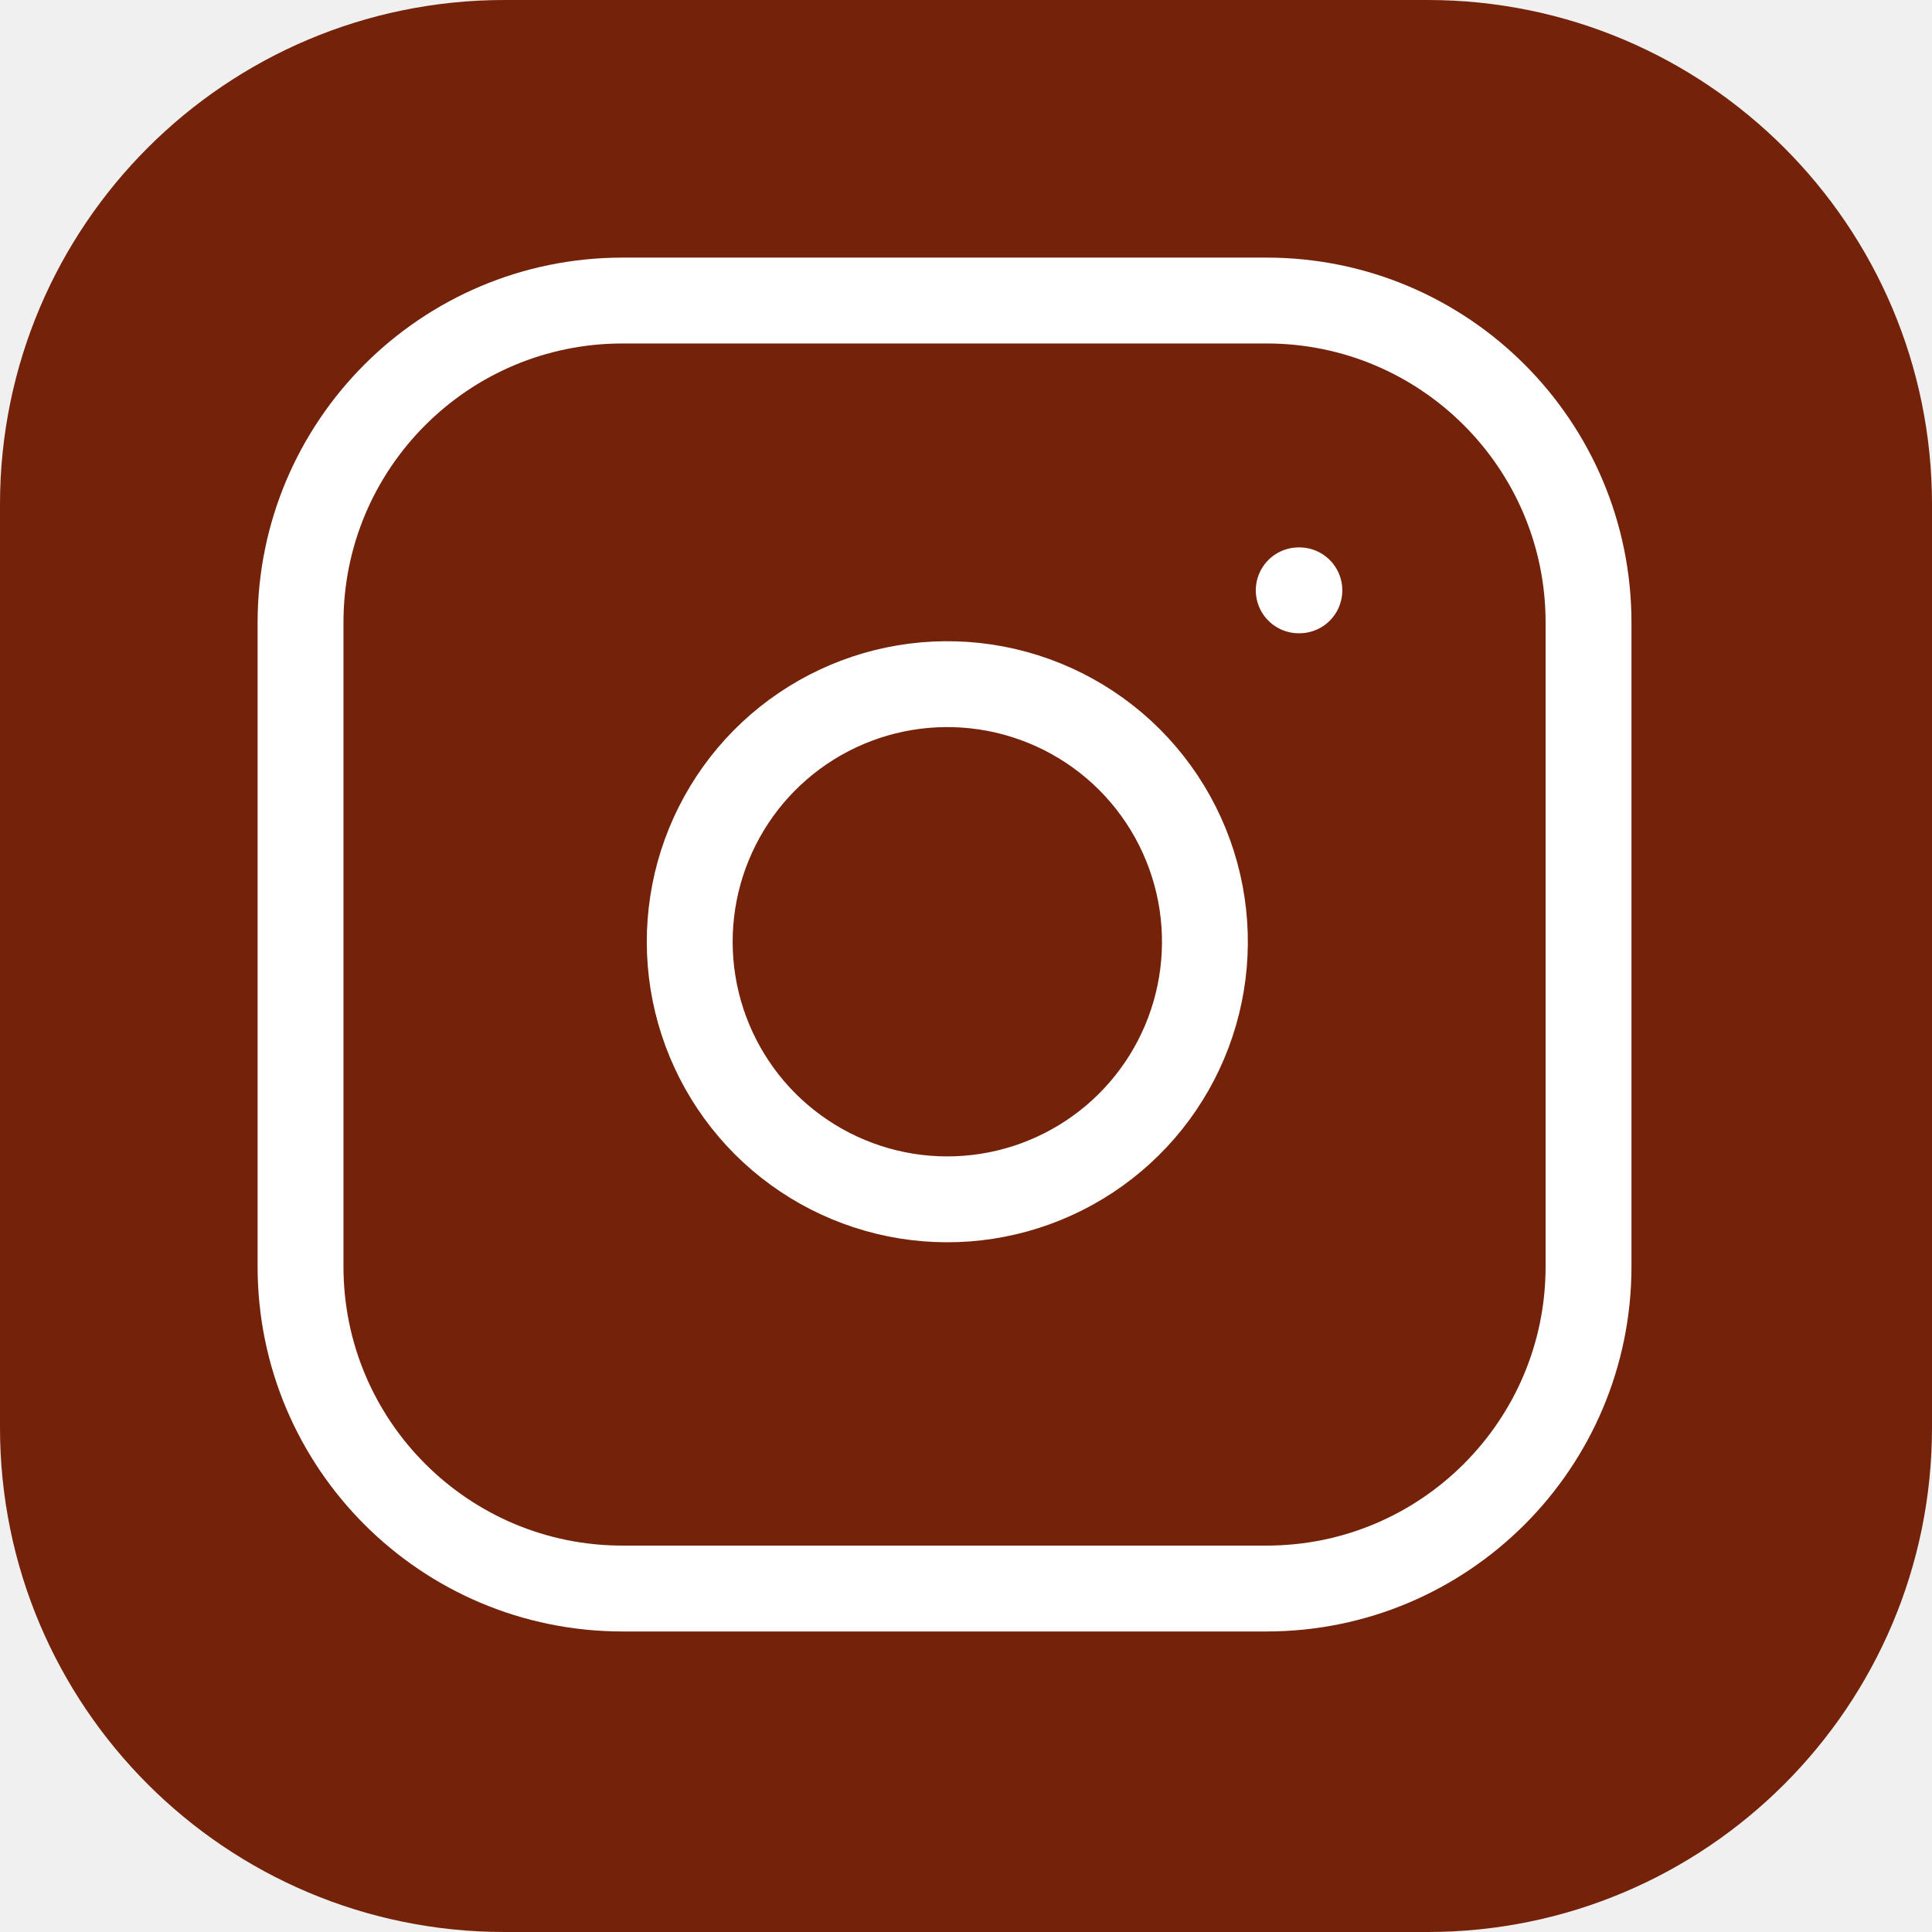
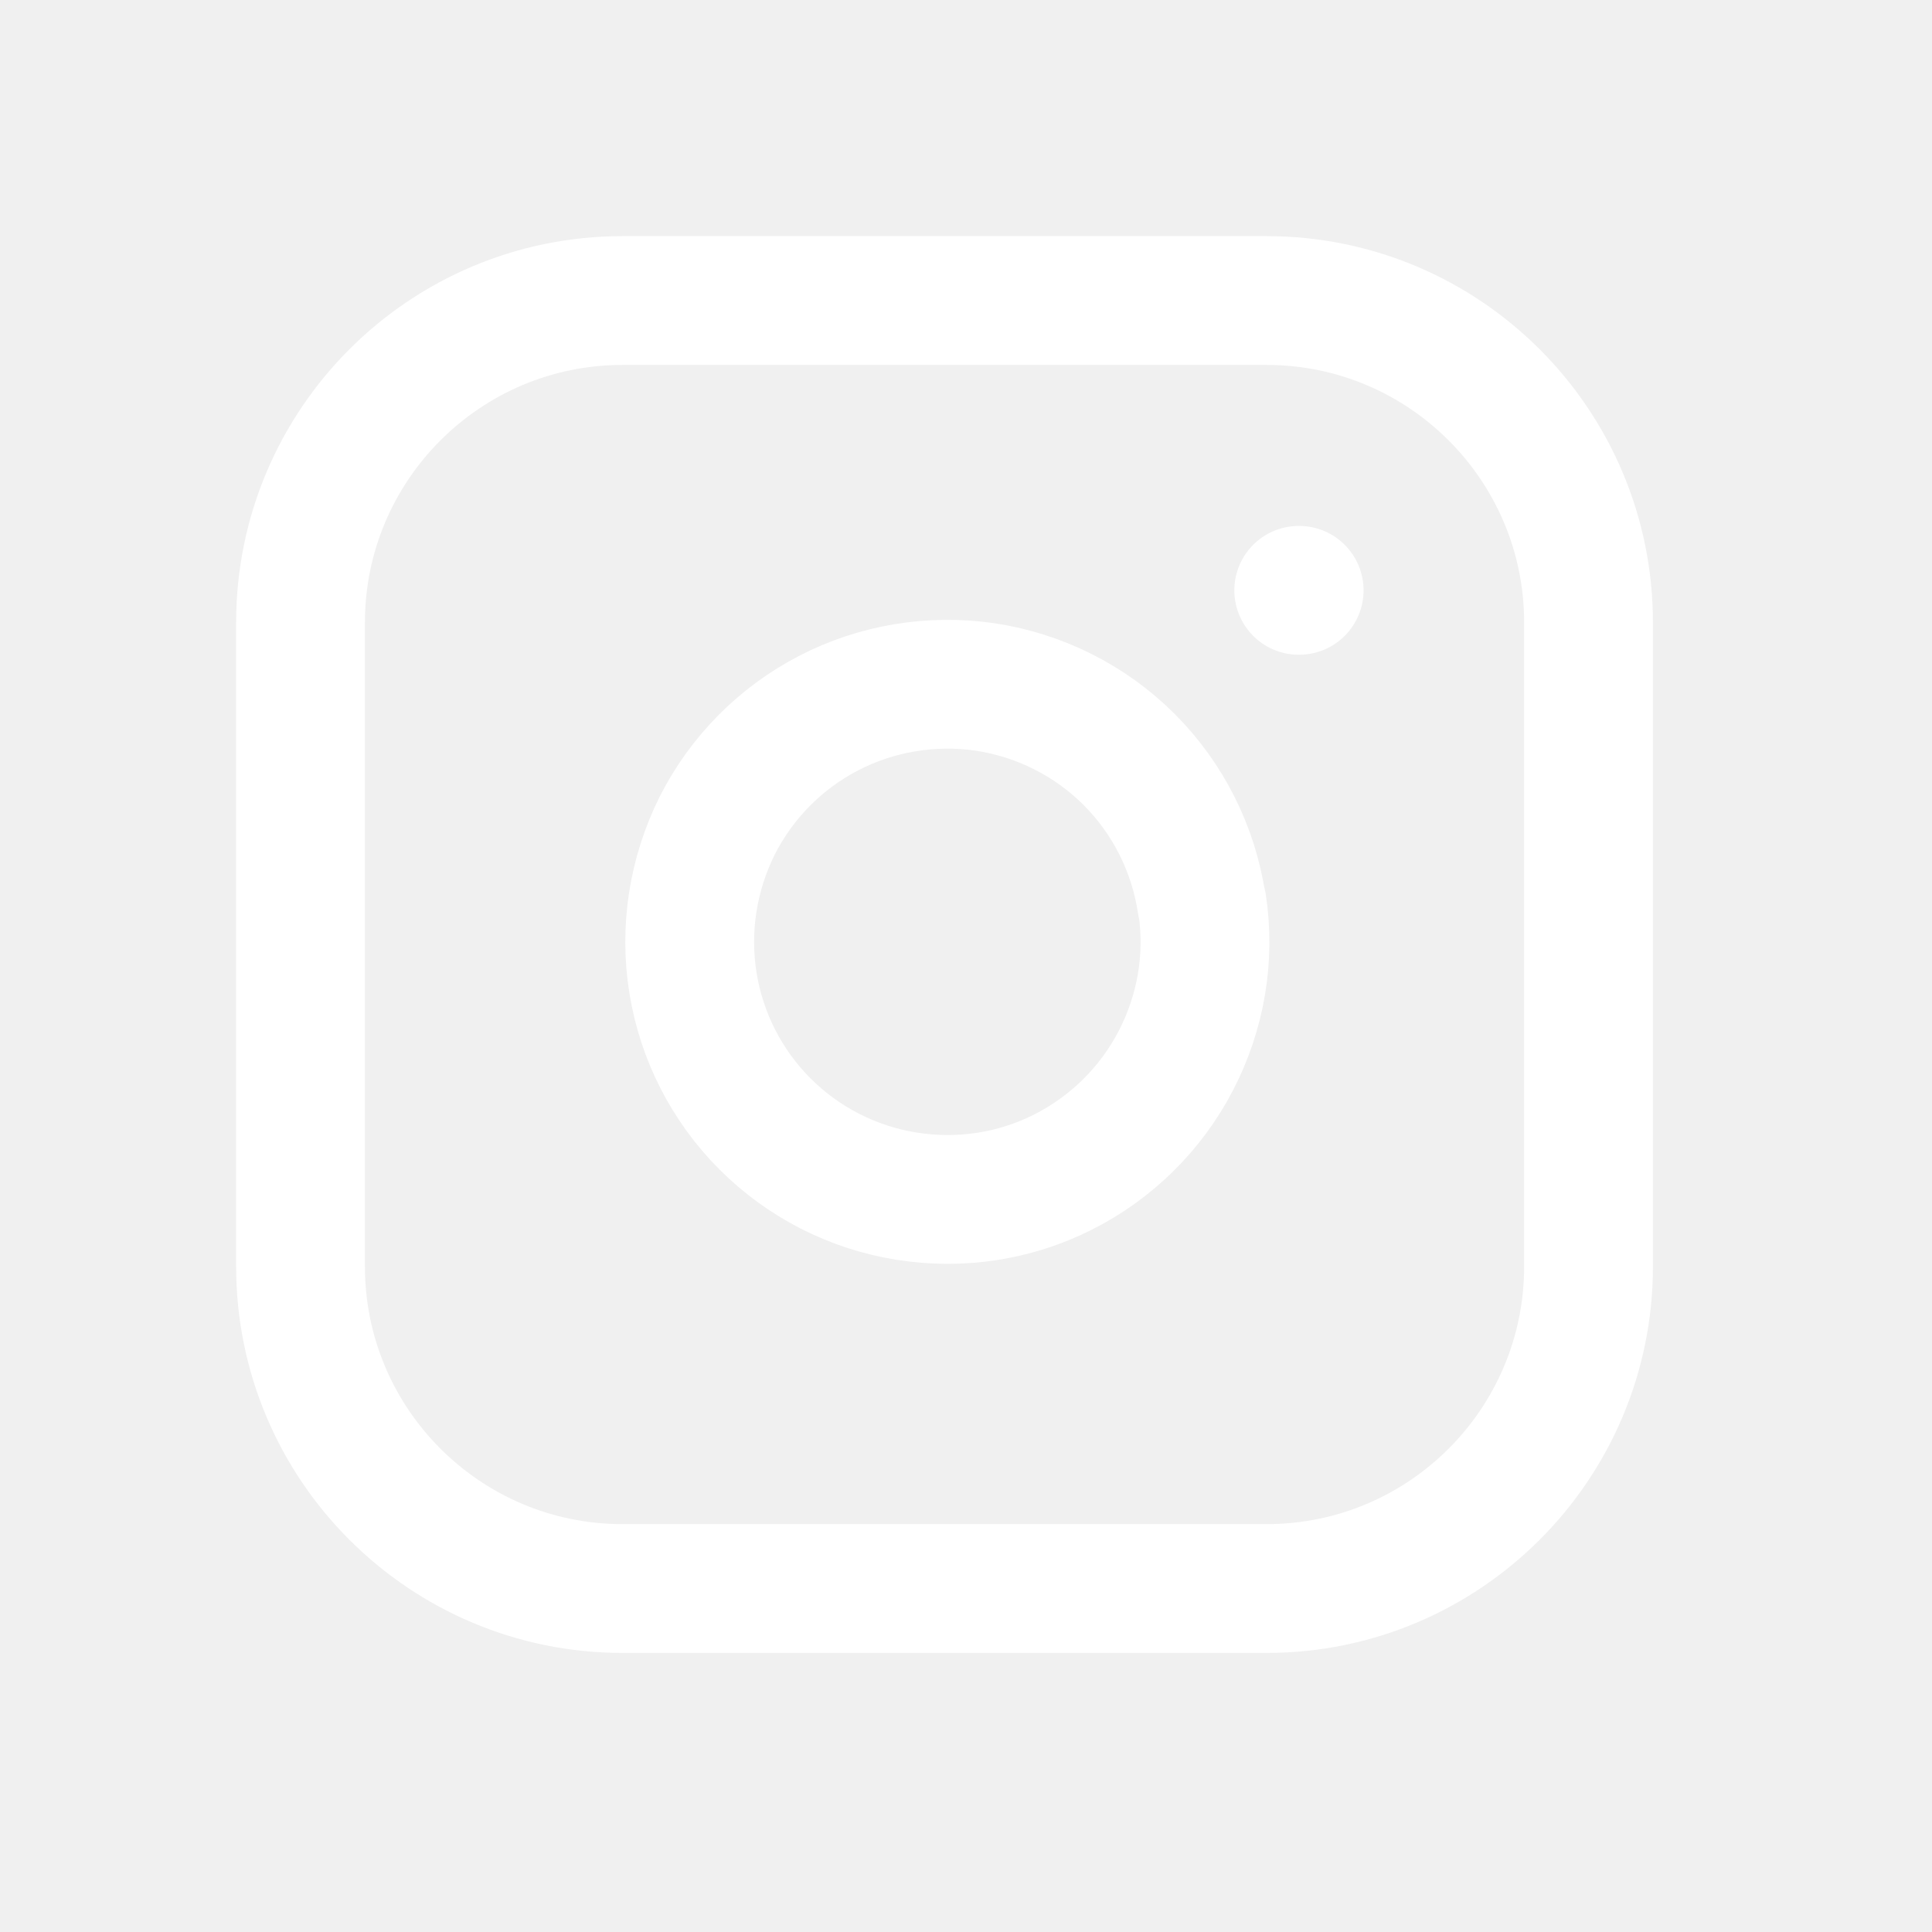
- <svg xmlns="http://www.w3.org/2000/svg" width="45" height="45" viewBox="0 0 45 45" fill="none">
-   <path d="M33.25 1H11.75C5.813 1 1 5.813 1 11.75V33.25C1 39.187 5.813 44 11.75 44H33.25C39.187 44 44 39.187 44 33.25V11.75C44 5.813 39.187 1 33.25 1Z" fill="#742209" stroke="#742209" stroke-width="2" stroke-linecap="round" stroke-linejoin="round" />
-   <path d="M29.5 7H14.5C10.358 7 7 10.358 7 14.5V29.5C7 33.642 10.358 37 14.5 37H29.5C33.642 37 37 33.642 37 29.5V14.5C37 10.358 33.642 7 29.5 7Z" fill="#742209" />
-   <path d="M28 21.055C28.185 22.303 27.972 23.578 27.391 24.698C26.809 25.819 25.89 26.727 24.762 27.294C23.635 27.862 22.358 28.059 21.112 27.859C19.866 27.658 18.715 27.07 17.822 26.178C16.93 25.285 16.342 24.134 16.141 22.888C15.941 21.642 16.138 20.365 16.706 19.238C17.273 18.11 18.181 17.191 19.302 16.609C20.422 16.028 21.697 15.815 22.945 16C24.218 16.189 25.397 16.782 26.308 17.692C27.218 18.603 27.811 19.782 28 21.055Z" fill="#742209" />
-   <path d="M30.25 13.75H30.265M14.5 7H29.5C33.642 7 37 10.358 37 14.5V29.5C37 33.642 33.642 37 29.5 37H14.5C10.358 37 7 33.642 7 29.5V14.5C7 10.358 10.358 7 14.5 7ZM28 21.055C28.185 22.303 27.972 23.578 27.391 24.698C26.809 25.819 25.89 26.727 24.762 27.294C23.635 27.862 22.358 28.059 21.112 27.859C19.866 27.658 18.715 27.07 17.822 26.178C16.93 25.285 16.342 24.134 16.141 22.888C15.941 21.642 16.138 20.365 16.706 19.238C17.273 18.11 18.181 17.191 19.302 16.609C20.422 16.028 21.697 15.815 22.945 16C24.218 16.189 25.397 16.782 26.308 17.692C27.218 18.603 27.811 19.782 28 21.055Z" stroke="white" stroke-width="2" stroke-linecap="round" stroke-linejoin="round" />
+ <svg xmlns="http://www.w3.org/2000/svg" id="Layer_1" version="1.1" viewBox="0 0 45 45">
+   <defs>
+     <style>
+       .st0, .st1 {
+         fill: none;
+       }
+ 
+       .st1 {
+         stroke: #fff;
+         stroke-linecap: round;
+         stroke-linejoin: round;
+         stroke-width: 3px;
+       }
+     </style>
+   </defs>
+   <path class="st0" d="M29.5,7h-15c-4.14,0-7.5,3.36-7.5,7.5v15c0,4.14,3.36,7.5,7.5,7.5h15c4.14,0,7.5-3.36,7.5-7.5v-15c0-4.14-3.36-7.5-7.5-7.5Z" />
+   <path class="st0" d="M28,21.06c.19,1.25-.03,2.52-.61,3.64-.58,1.12-1.5,2.03-2.63,2.6-1.13.57-2.4.76-3.65.56s-2.4-.79-3.29-1.68c-.89-.89-1.48-2.04-1.68-3.29-.2-1.25,0-2.52.56-3.65.57-1.13,1.48-2.05,2.6-2.63,1.12-.58,2.4-.79,3.64-.61,1.27.19,2.45.78,3.36,1.69.91.91,1.5,2.09,1.69,3.36Z" />
+   <path class="st1" d="M30.25,13.75h.01M14.5,7h15c4.14,0,7.5,3.36,7.5,7.5v15c0,4.14-3.36,7.5-7.5,7.5h-15c-4.14,0-7.5-3.36-7.5-7.5v-15c0-4.14,3.36-7.5,7.5-7.5ZM28,21.06c.19,1.25-.03,2.52-.61,3.64-.58,1.12-1.5,2.03-2.63,2.6-1.13.57-2.4.76-3.65.56s-2.4-.79-3.29-1.68c-.89-.89-1.48-2.04-1.68-3.29-.2-1.25,0-2.52.56-3.65.57-1.13,1.48-2.05,2.6-2.63,1.12-.58,2.4-.79,3.64-.61,1.27.19,2.45.78,3.36,1.69.91.91,1.5,2.09,1.69,3.36Z" />
</svg>
